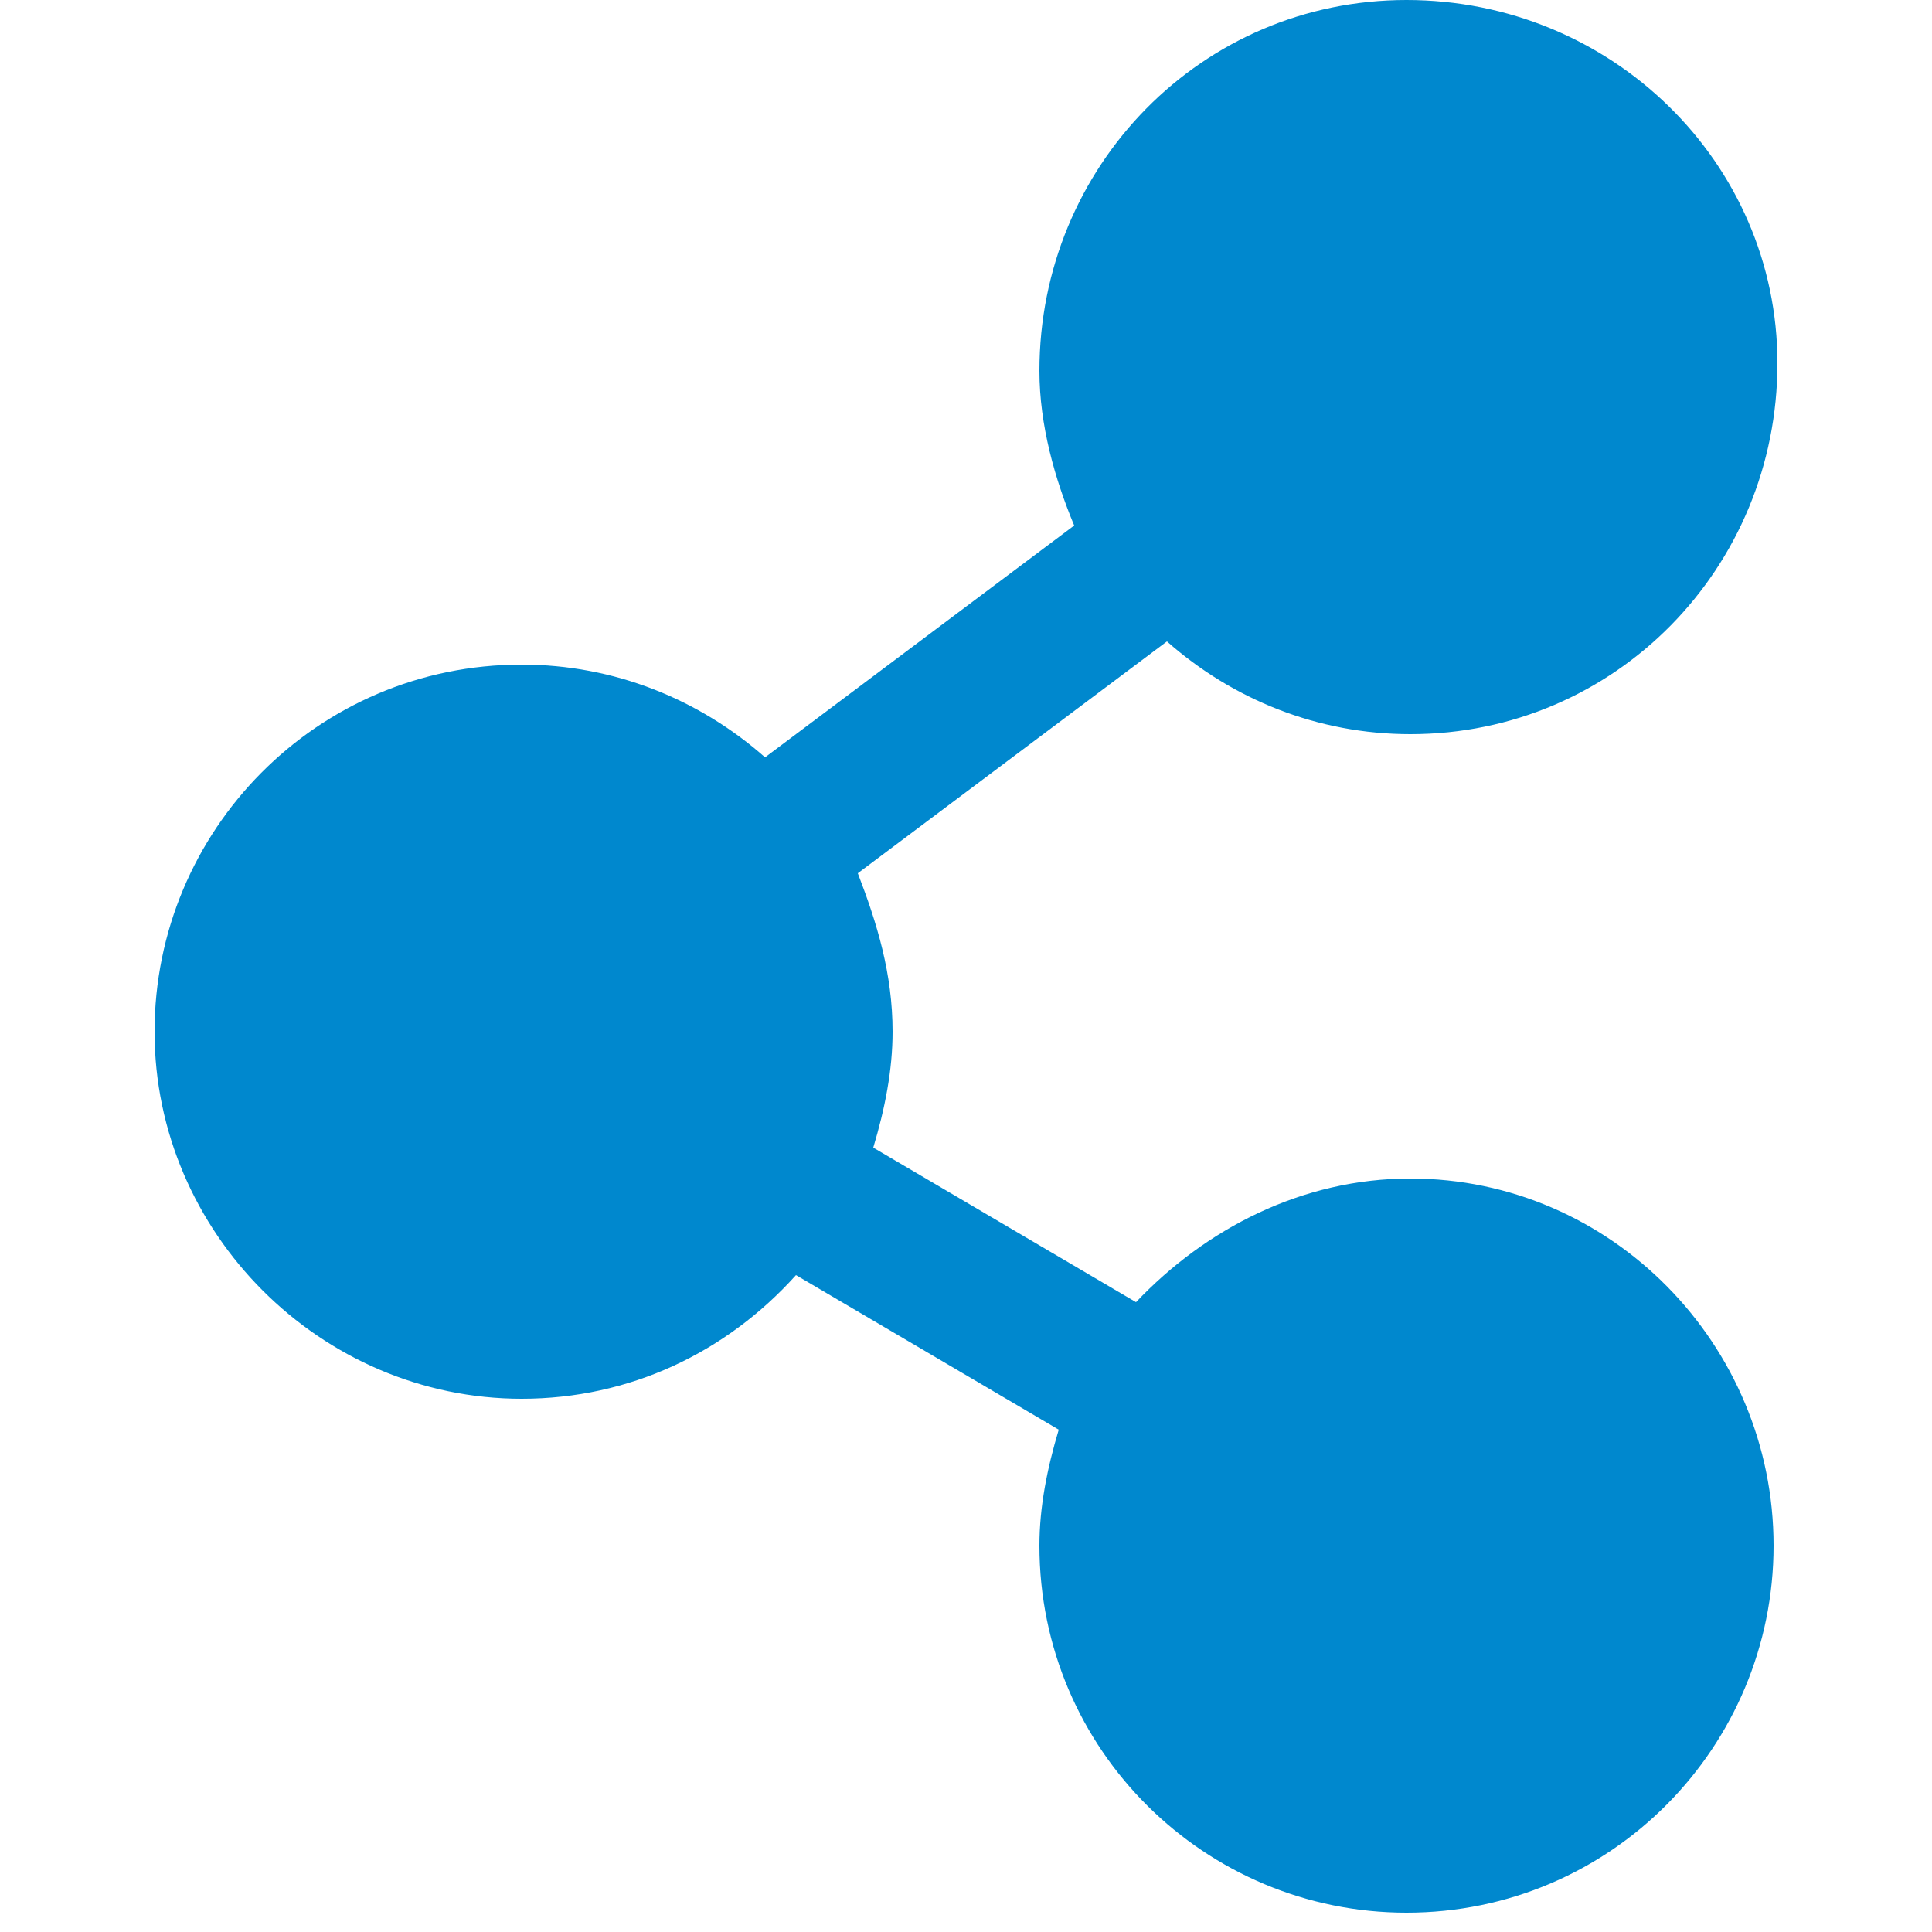
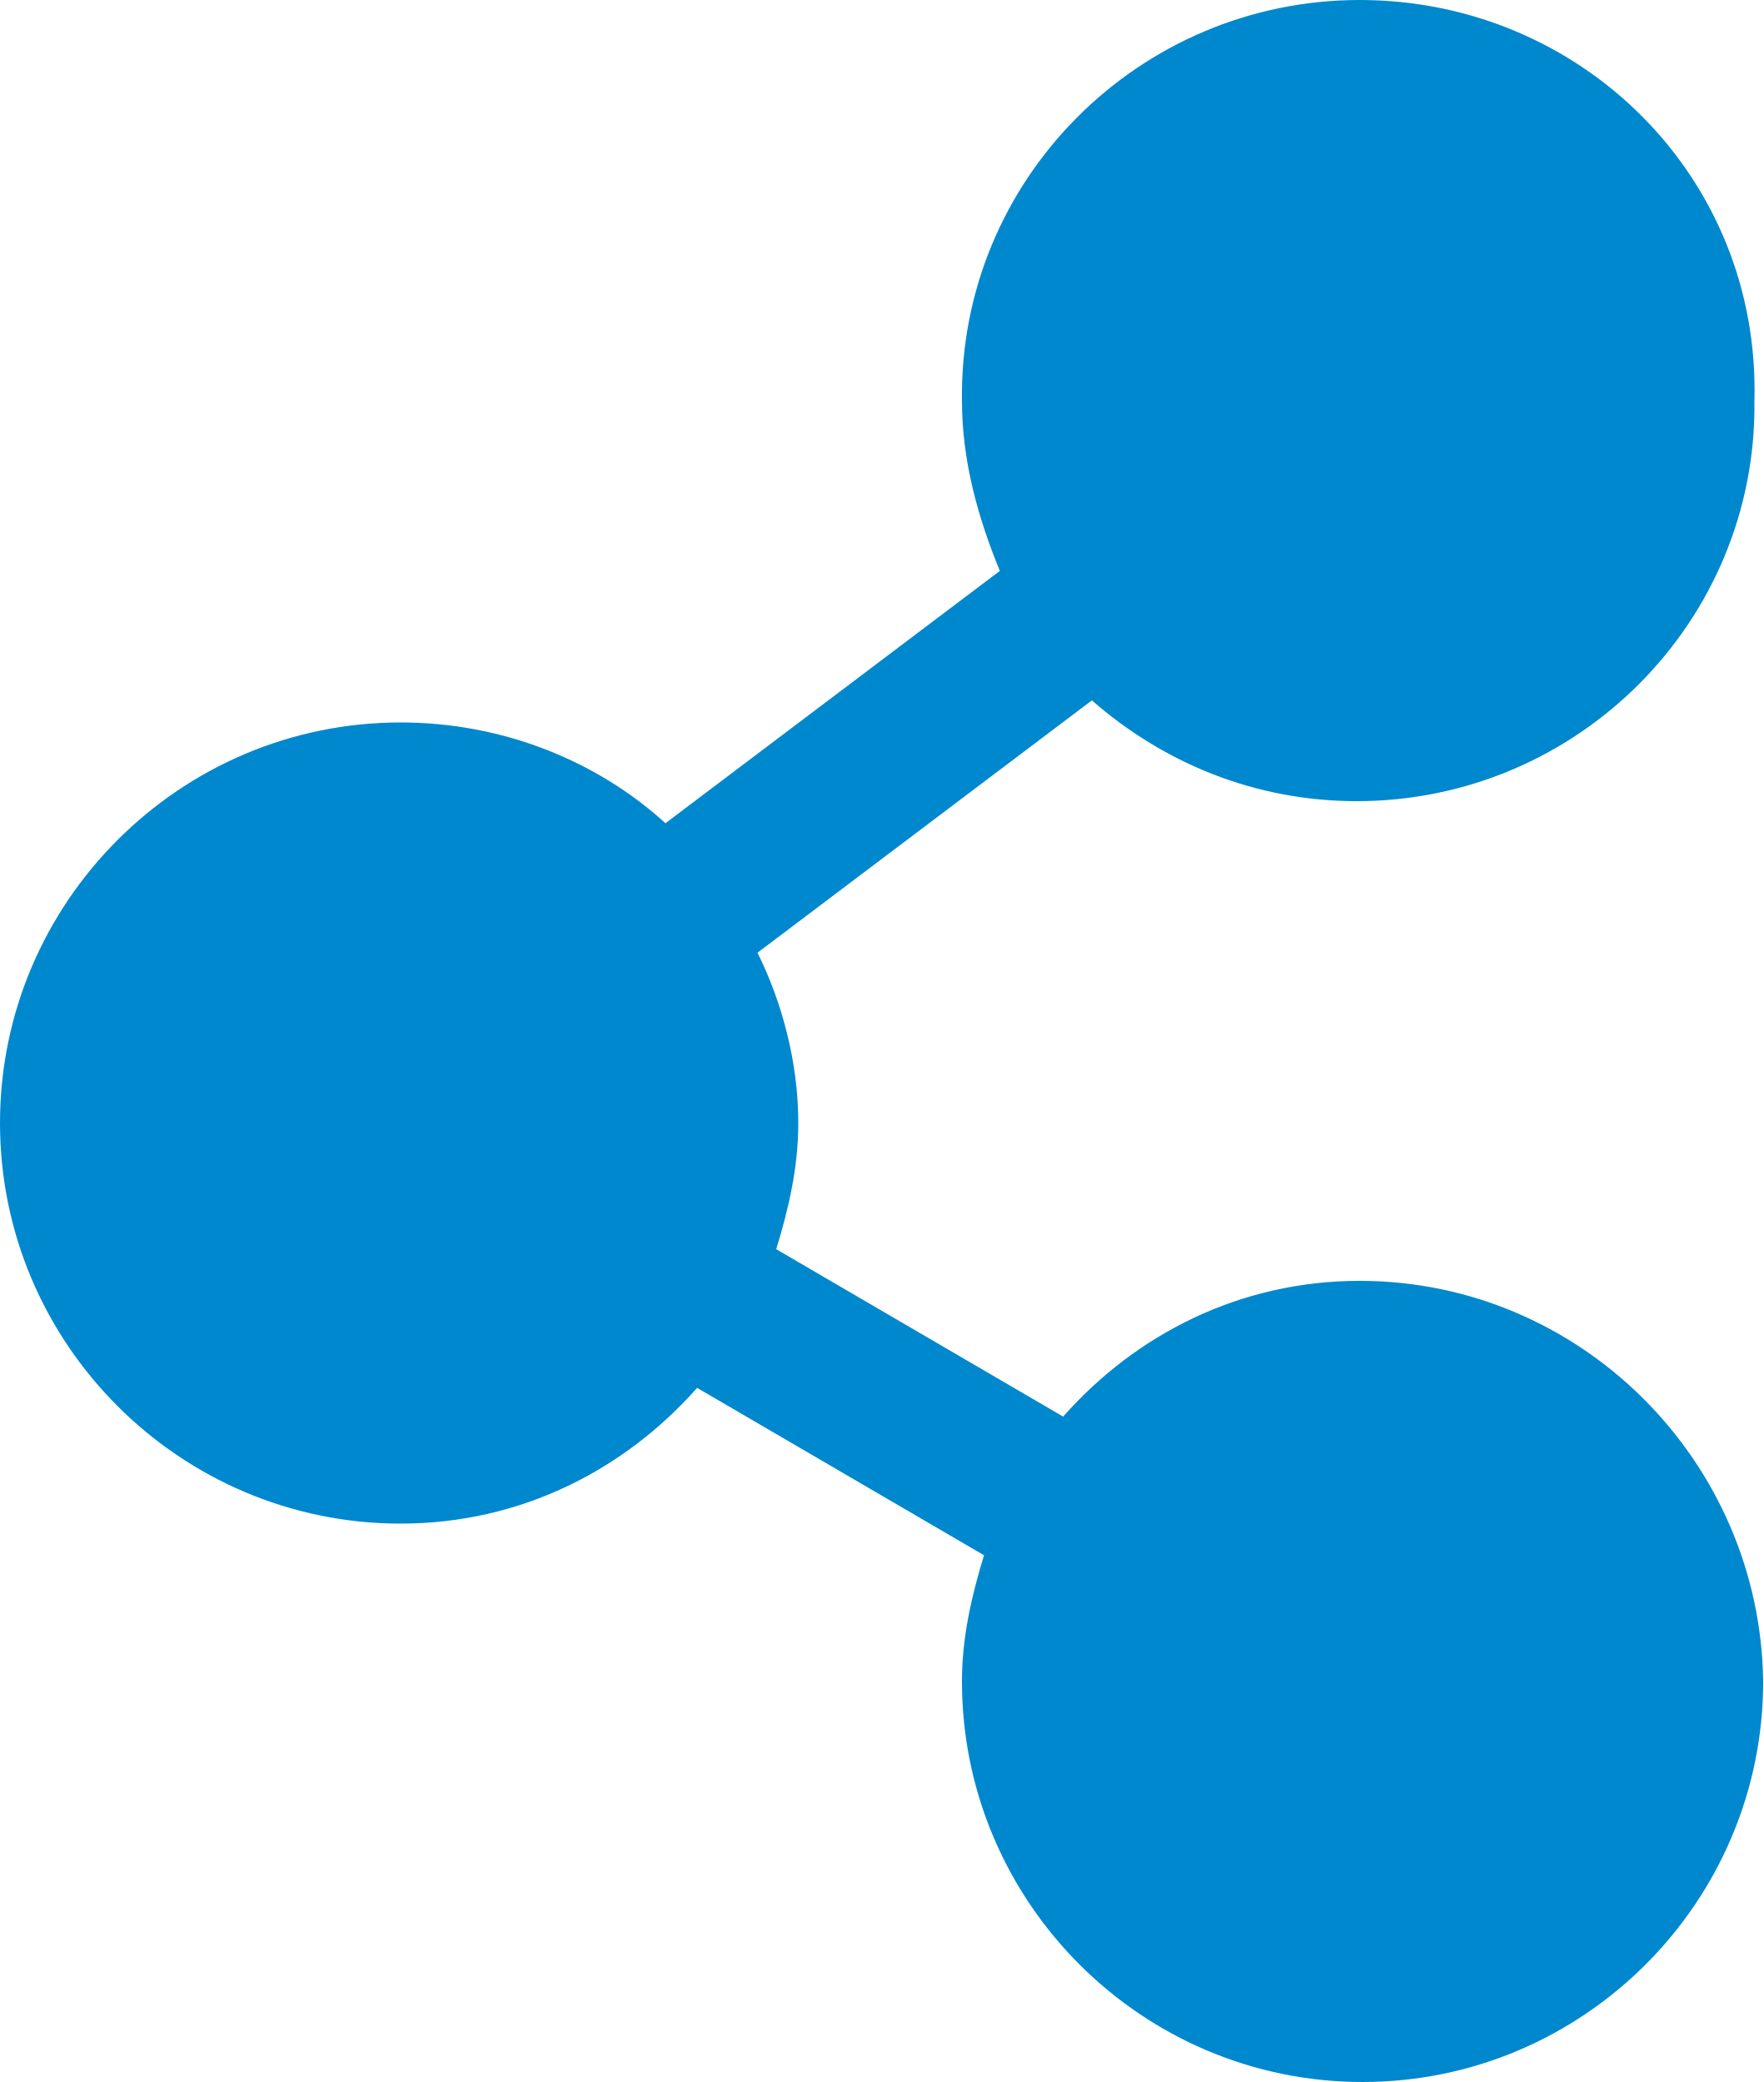
- <svg xmlns="http://www.w3.org/2000/svg" version="1.1" id="Calque_1" x="0px" y="0px" viewBox="0 0 50 50" style="enable-background:new 0 0 50 50;" xml:space="preserve">
+ <svg xmlns="http://www.w3.org/2000/svg" version="1.1" id="Calque_1" x="0px" y="0px" viewBox="0 0 423.5 500" style="enable-background:new 0 0 423.5 500;" xml:space="preserve">
  <style type="text/css">
	.st0{fill:#0088CE;}
</style>
-   <g id="Icons_x2F_Interface_x2F_Partager">
-     <g id="Fill-1">
-       <path id="path-1_1_" class="st0" d="M36.5,30.5c-2.8,0-5.3,1.3-7.1,3.2l-6.8-4c0.3-1,0.5-2,0.5-3c0-1.5-0.4-2.8-0.9-4.1l8-6    c1.7,1.5,3.9,2.4,6.3,2.4c5.3,0,9.5-4.3,9.5-9.6C46,4.2,41.7,0,36.4,0s-9.5,4.3-9.5,9.6c0,1.4,0.4,2.8,0.9,4l-8,6    c-1.7-1.5-3.9-2.4-6.3-2.4c-5.3,0-9.5,4.3-9.5,9.5s4.3,9.5,9.5,9.5c2.8,0,5.3-1.2,7.1-3.2l6.8,4c-0.3,1-0.5,2-0.5,3    c0,5.3,4.3,9.5,9.5,9.5c5.3,0,9.5-4.3,9.5-9.5S41.7,30.5,36.5,30.5" />
-     </g>
-   </g>
+   <path class="st0" d="M326.5,307.6c-28.8,0-53.8,12.9-71.2,32.6L186.4,300c3-9.8,5.3-19.7,5.3-30.3c0-14.4-3.8-28.8-9.8-40.9  l80.3-60.6c17.4,15.2,39.4,24.2,63.6,24.2c53,0,96.2-43.2,95.5-96.2C422.7,42.4,379.5,0,326.5,0s-96.2,43.2-95.5,96.2  c0,14.4,3.8,28,9.1,40.9l-80.3,60.6c-16.7-15.2-39.4-24.2-63.6-24.2c-53,0-96.2,43.2-96.2,96.2s43.2,96.2,96.2,96.2  c28.8,0,53.8-12.9,71.2-32.6l68.9,40.2c-3,9.8-5.3,19.7-5.3,30.3c0,53,43.2,96.2,96.2,96.2s96.2-43.2,96.2-96.2  C422.7,350.8,379.5,307.6,326.5,307.6z" />
</svg>
